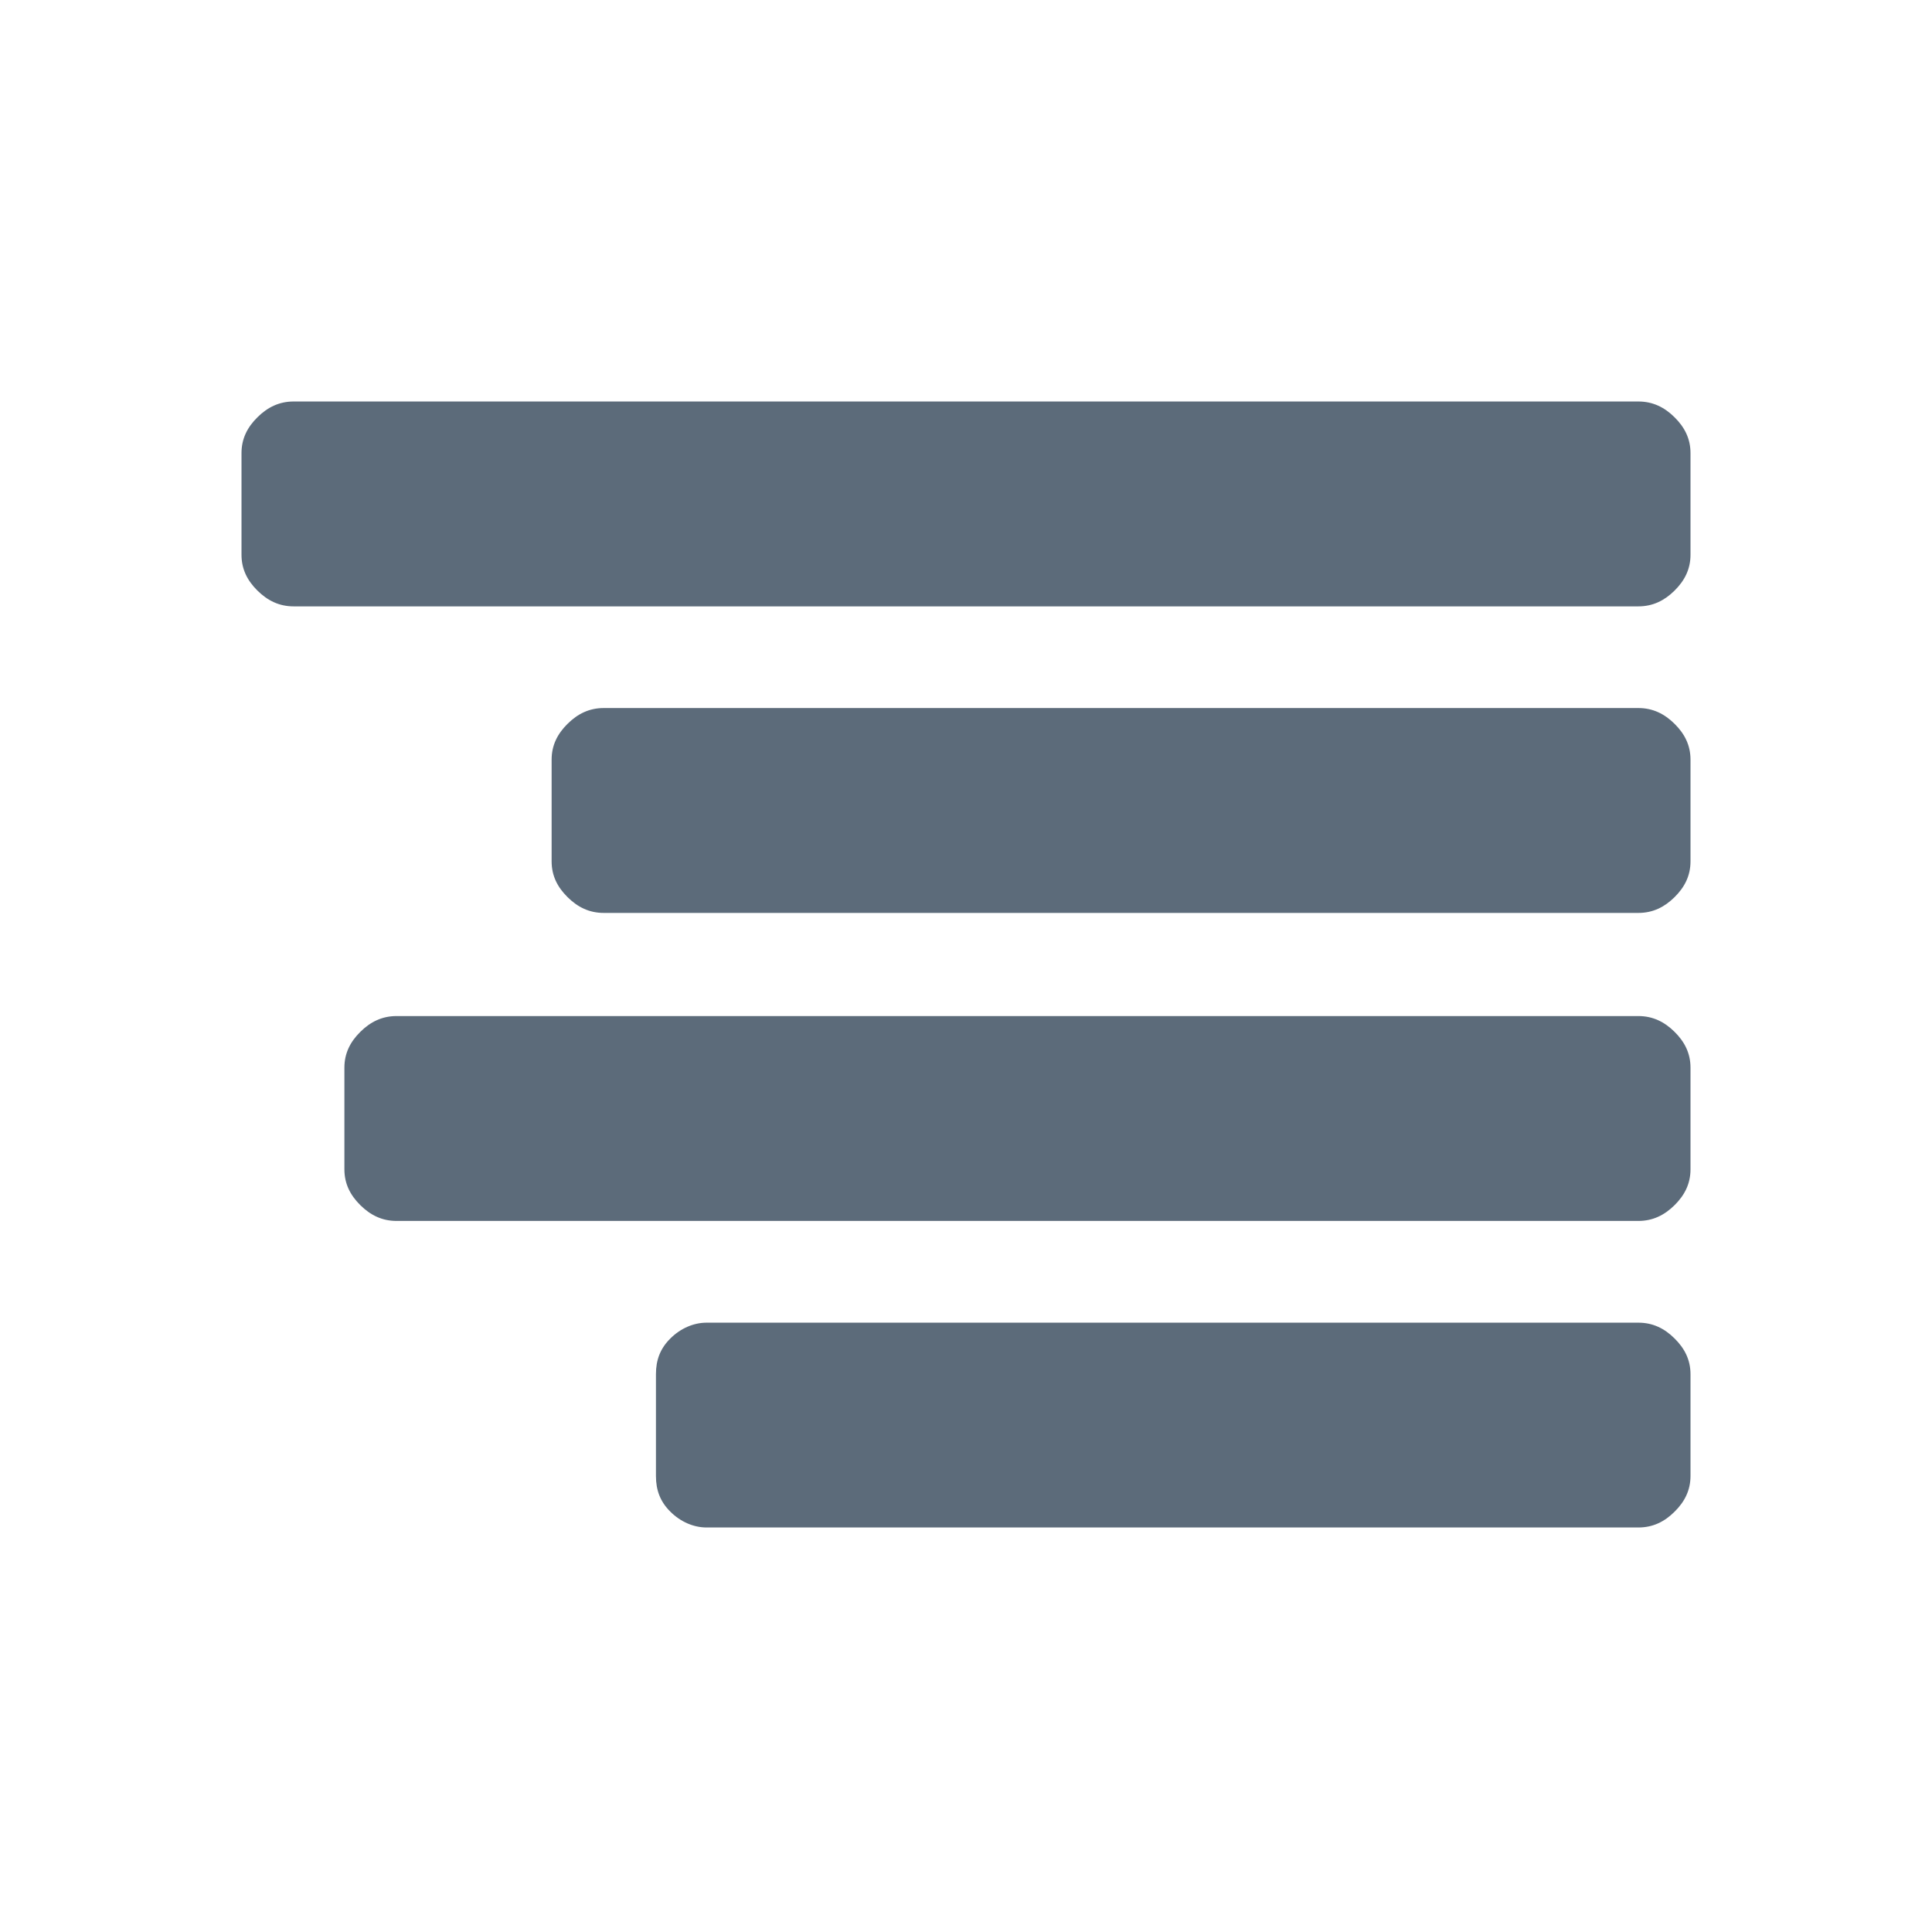
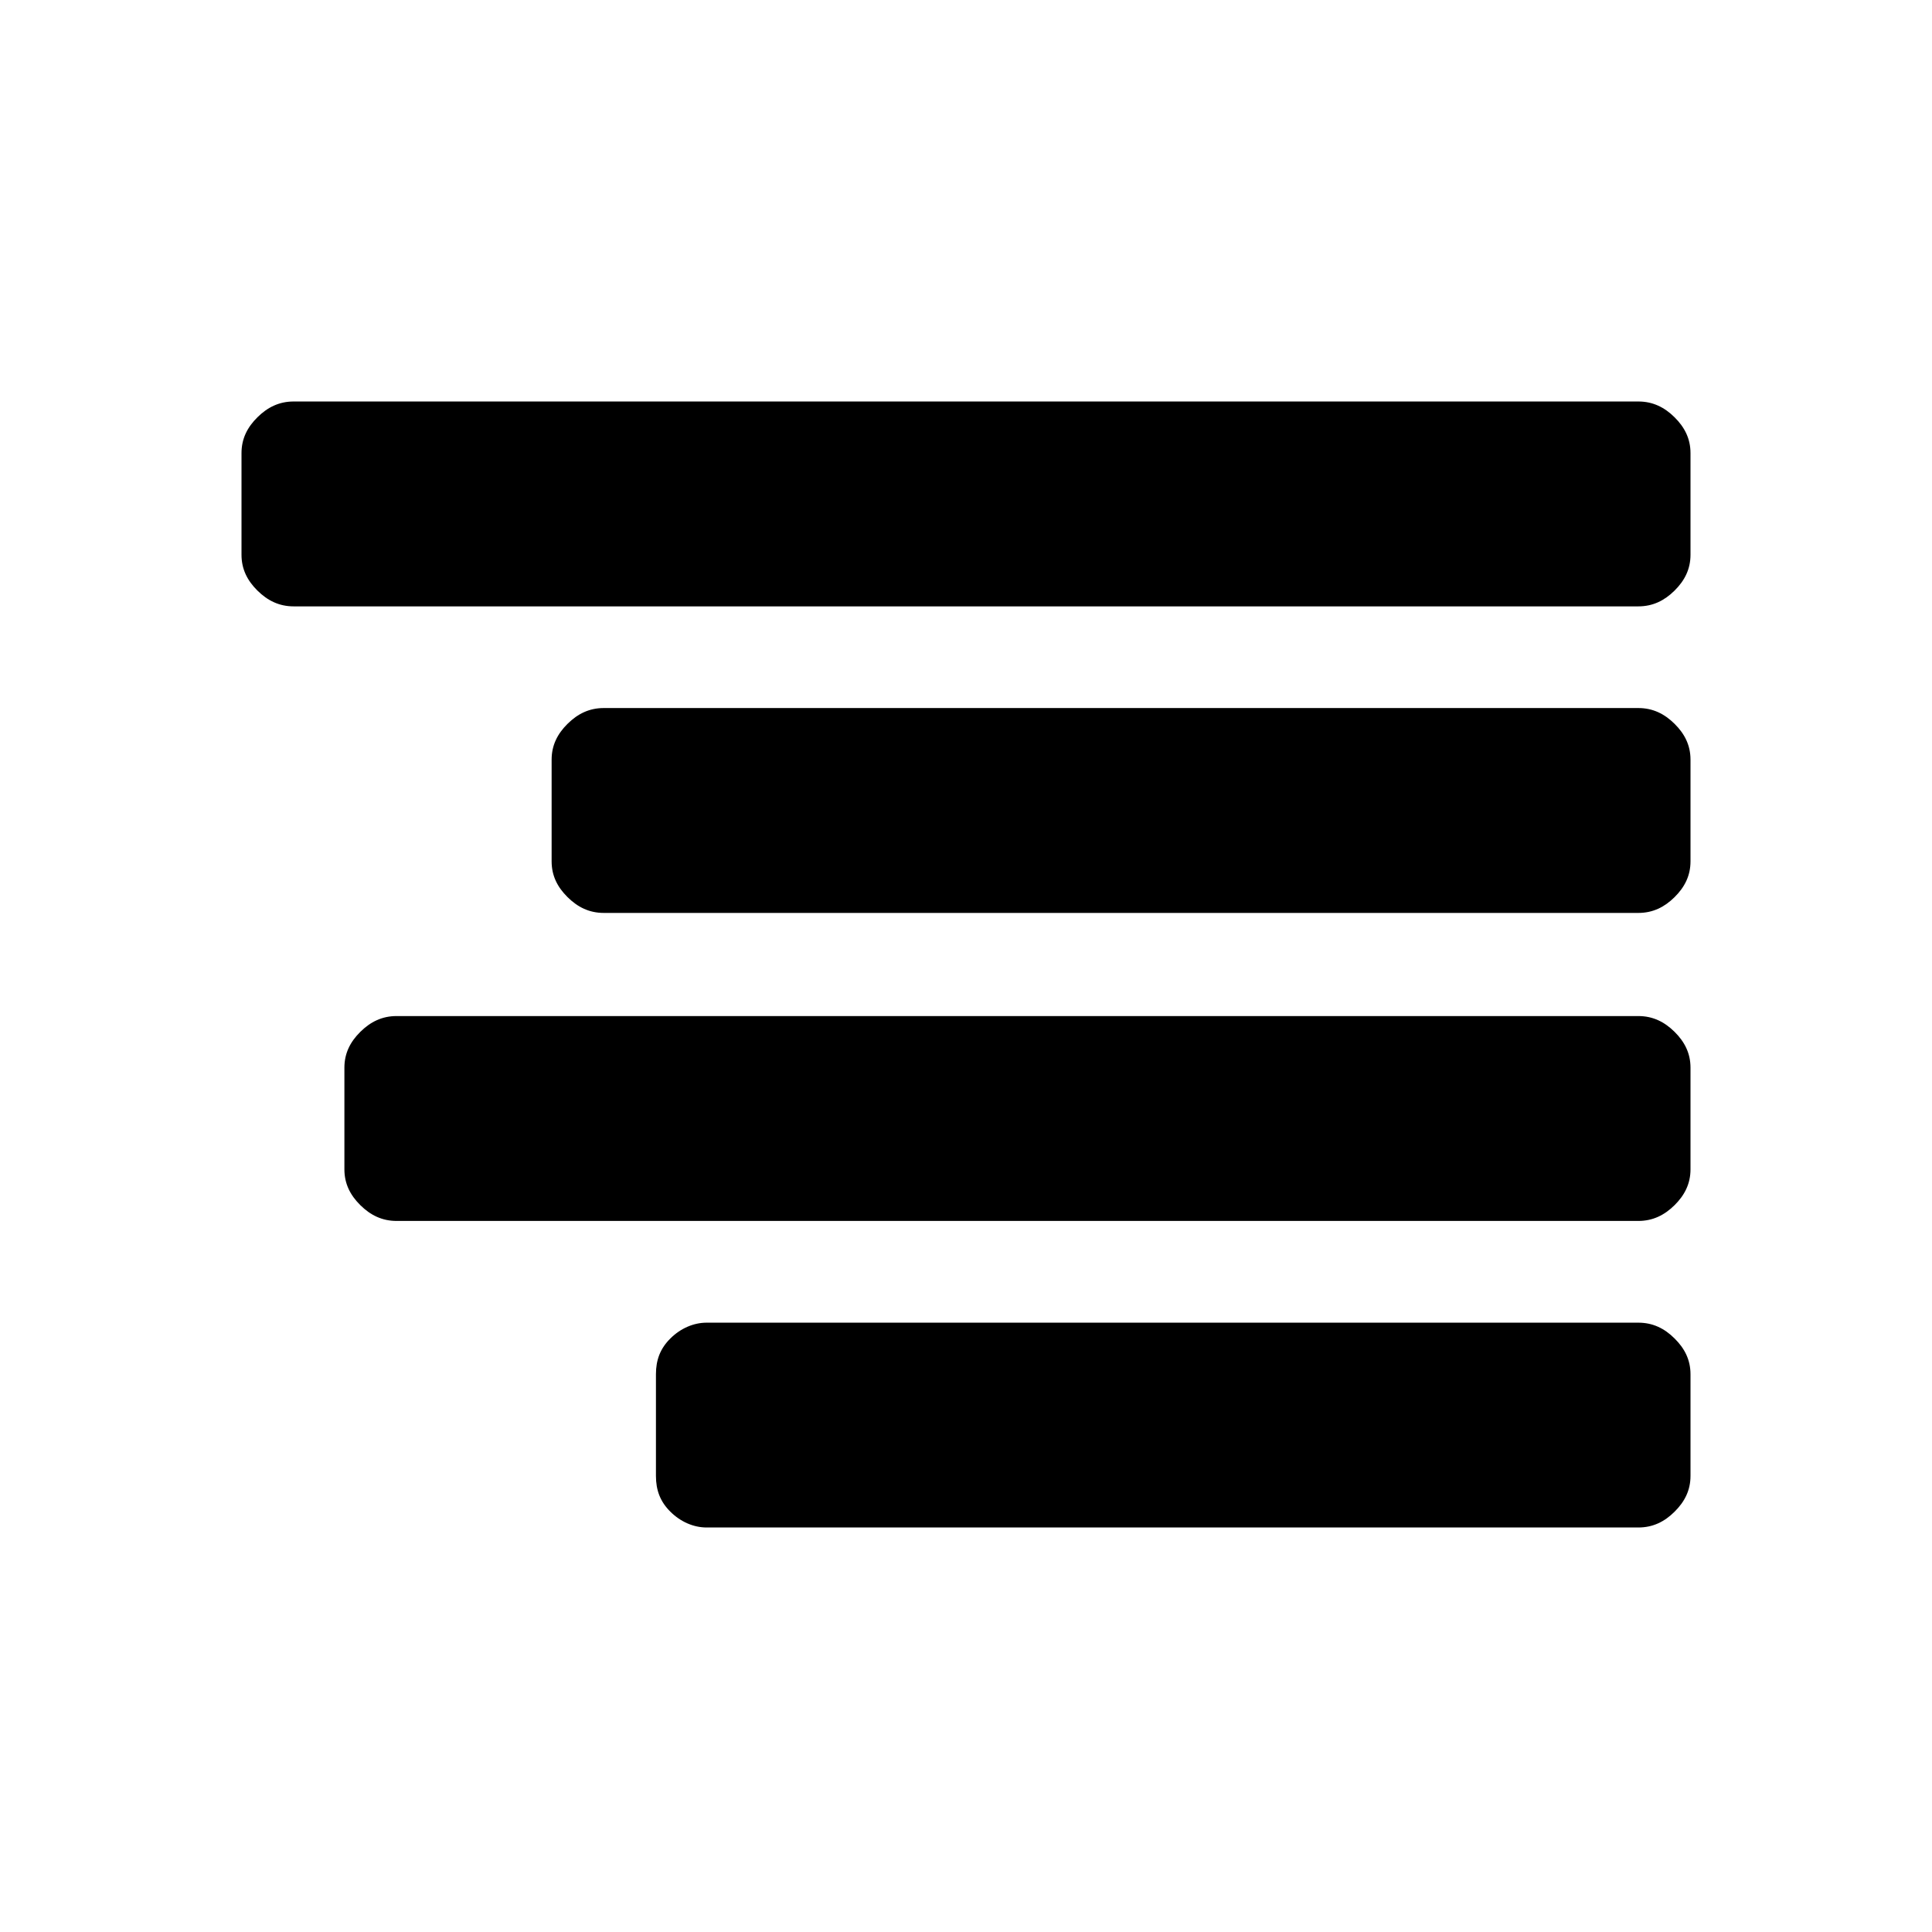
<svg xmlns="http://www.w3.org/2000/svg" viewBox="0 0 640 640">
-   <path d="M554.718 138.222c-3.357-3.32-7.207-5.222-11.997-5.222H97.28c-4.79 0-8.64 1.903-11.997 5.222-3.357 3.32-5.282 7.125-5.282 11.861v33.702c0 4.736 1.925 8.541 5.282 11.86 3.357 3.32 7.207 5.223 11.997 5.223H542.72c4.79 0 8.64-1.903 11.997-5.222 3.357-3.32 5.282-7.125 5.282-11.861v-33.702c0-4.736-1.925-8.541-5.282-11.86Zm0 101.549c-3.357-3.32-7.207-5.222-11.997-5.222h-342.71c-4.812 0-8.64 1.902-11.997 5.222-3.357 3.32-5.282 7.125-5.282 11.86v33.702c0 4.757 1.925 8.542 5.282 11.861 3.357 3.32 7.185 5.223 11.997 5.223h342.71c4.79 0 8.64-1.903 11.997-5.223 3.357-3.319 5.282-7.104 5.282-11.86v-33.702c0-4.736-1.925-8.542-5.282-11.861Zm0 102.035c-3.357-3.32-7.207-5.223-11.997-5.223H131.366c-4.79 0-8.64 1.903-11.997 5.223-3.357 3.319-5.282 7.125-5.282 11.86v33.702c0 4.736 1.925 8.542 5.282 11.861 3.358 3.32 7.207 5.222 11.997 5.222H542.72c4.79 0 8.64-1.902 11.997-5.222 3.357-3.32 5.282-7.125 5.282-11.86v-33.702c0-4.736-1.925-8.542-5.282-11.861Zm0 101.57c-3.357-3.341-7.207-5.223-11.997-5.223H234.076c-4.32 0-8.639 1.882-11.996 5.222-3.358 3.32-4.79 7.104-4.79 11.861v33.68c0 4.758 1.432 8.542 4.79 11.862 3.357 3.34 7.677 5.222 11.996 5.222h308.645c4.79 0 8.64-1.882 11.997-5.222 3.357-3.32 5.282-7.104 5.282-11.861v-33.68c0-4.758-1.925-8.542-5.282-11.862Z" fill="#5C6B7A" fill-rule="nonzero" />
+   <path d="M554.718 138.222c-3.357-3.32-7.207-5.222-11.997-5.222H97.28c-4.79 0-8.64 1.903-11.997 5.222-3.357 3.32-5.282 7.125-5.282 11.861v33.702c0 4.736 1.925 8.541 5.282 11.86 3.357 3.32 7.207 5.223 11.997 5.223H542.72c4.79 0 8.64-1.903 11.997-5.222 3.357-3.32 5.282-7.125 5.282-11.861v-33.702c0-4.736-1.925-8.541-5.282-11.86Zm0 101.549c-3.357-3.32-7.207-5.222-11.997-5.222h-342.71c-4.812 0-8.64 1.902-11.997 5.222-3.357 3.32-5.282 7.125-5.282 11.86v33.702c0 4.757 1.925 8.542 5.282 11.861 3.357 3.32 7.185 5.223 11.997 5.223h342.71c4.79 0 8.64-1.903 11.997-5.223 3.357-3.319 5.282-7.104 5.282-11.86v-33.702c0-4.736-1.925-8.542-5.282-11.861Zm0 102.035c-3.357-3.32-7.207-5.223-11.997-5.223H131.366c-4.79 0-8.64 1.903-11.997 5.223-3.357 3.319-5.282 7.125-5.282 11.86v33.702c0 4.736 1.925 8.542 5.282 11.861 3.358 3.32 7.207 5.222 11.997 5.222H542.72c4.79 0 8.64-1.902 11.997-5.222 3.357-3.32 5.282-7.125 5.282-11.86v-33.702c0-4.736-1.925-8.542-5.282-11.861Zm0 101.57c-3.357-3.341-7.207-5.223-11.997-5.223H234.076c-4.32 0-8.639 1.882-11.996 5.222-3.358 3.32-4.79 7.104-4.79 11.861v33.68c0 4.758 1.432 8.542 4.79 11.862 3.357 3.34 7.677 5.222 11.996 5.222h308.645c4.79 0 8.64-1.882 11.997-5.222 3.357-3.32 5.282-7.104 5.282-11.861v-33.68c0-4.758-1.925-8.542-5.282-11.862Z" fill="#000000" fill-rule="nonzero" />
</svg>
